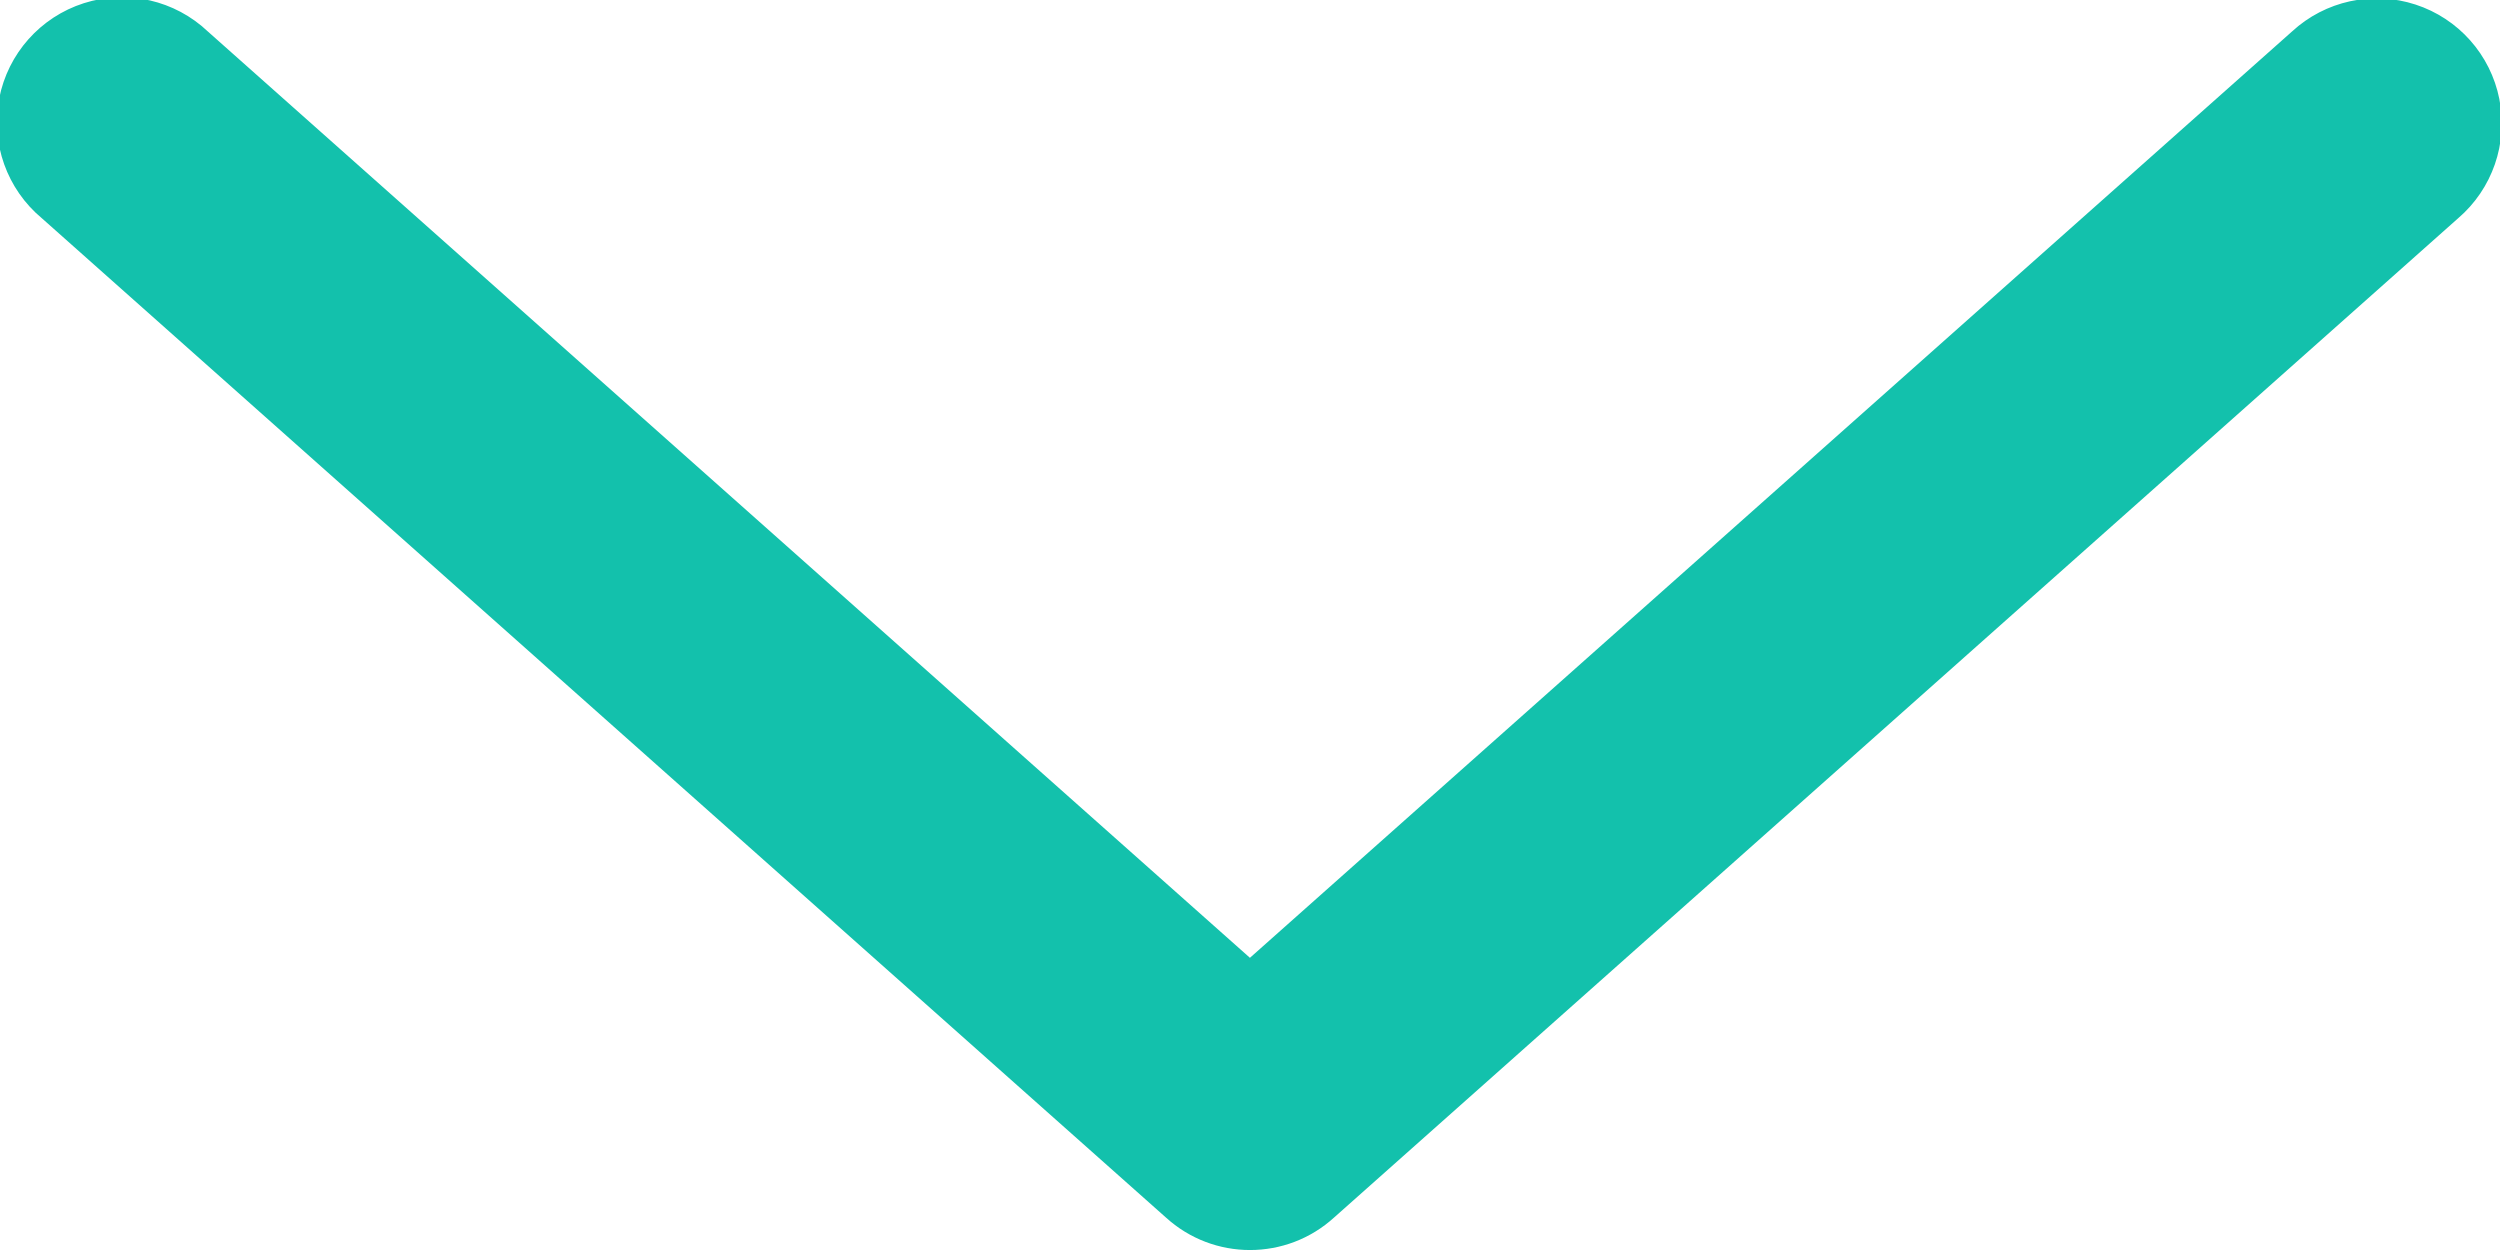
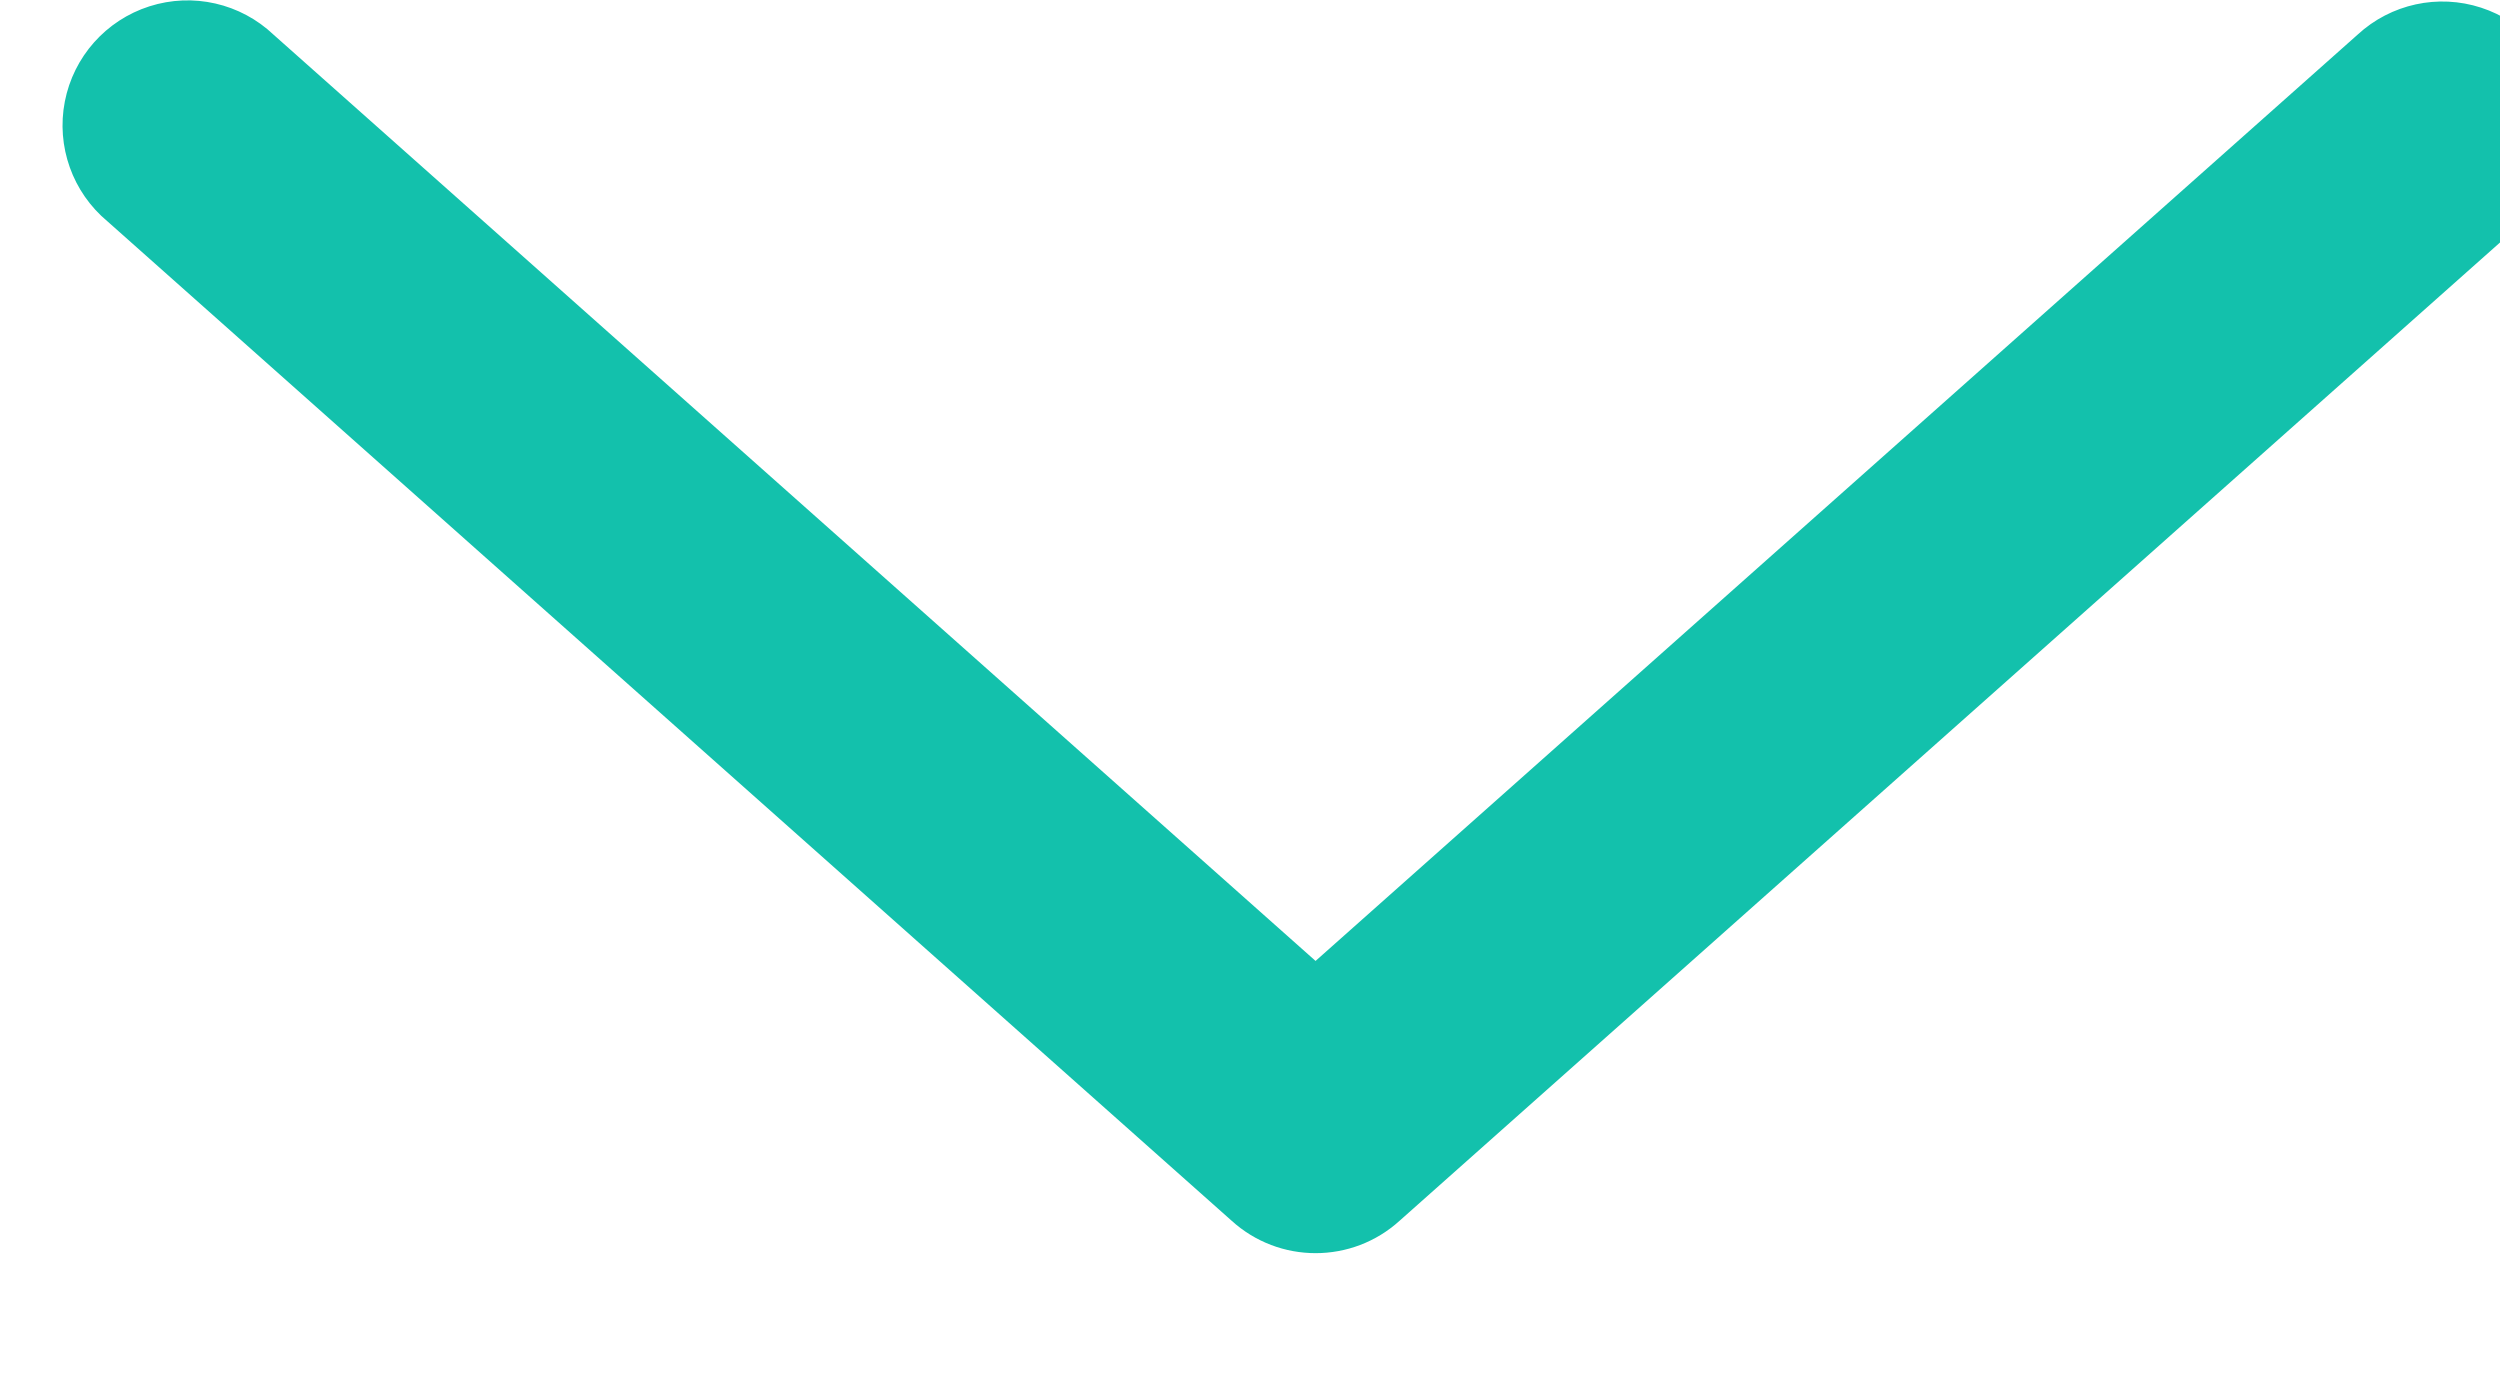
- <svg xmlns="http://www.w3.org/2000/svg" width="20" height="10">
-   <path fill="#13C1AC" d="M10 7.662l8.336-7.41a1 1 0 1 1 1.328 1.495l-8.99 7.992a1 1 0 0 1-1.348 0L.336 1.747A1 1 0 1 1 1.664.253L10 7.663z" />
+ <svg xmlns="http://www.w3.org/2000/svg" width="20" height="11">
+   <path d="m10.525,7.687l8.336,-7.41a1,1 0 1 1 1.328,1.495l-8.99,7.992a1,1 0 0 1 -1.348,0l-8.99,-7.992a1,1 0 1 1 1.328,-1.494l8.336,7.41l0,-0.001z" fill="#13C1AC" />
</svg>
